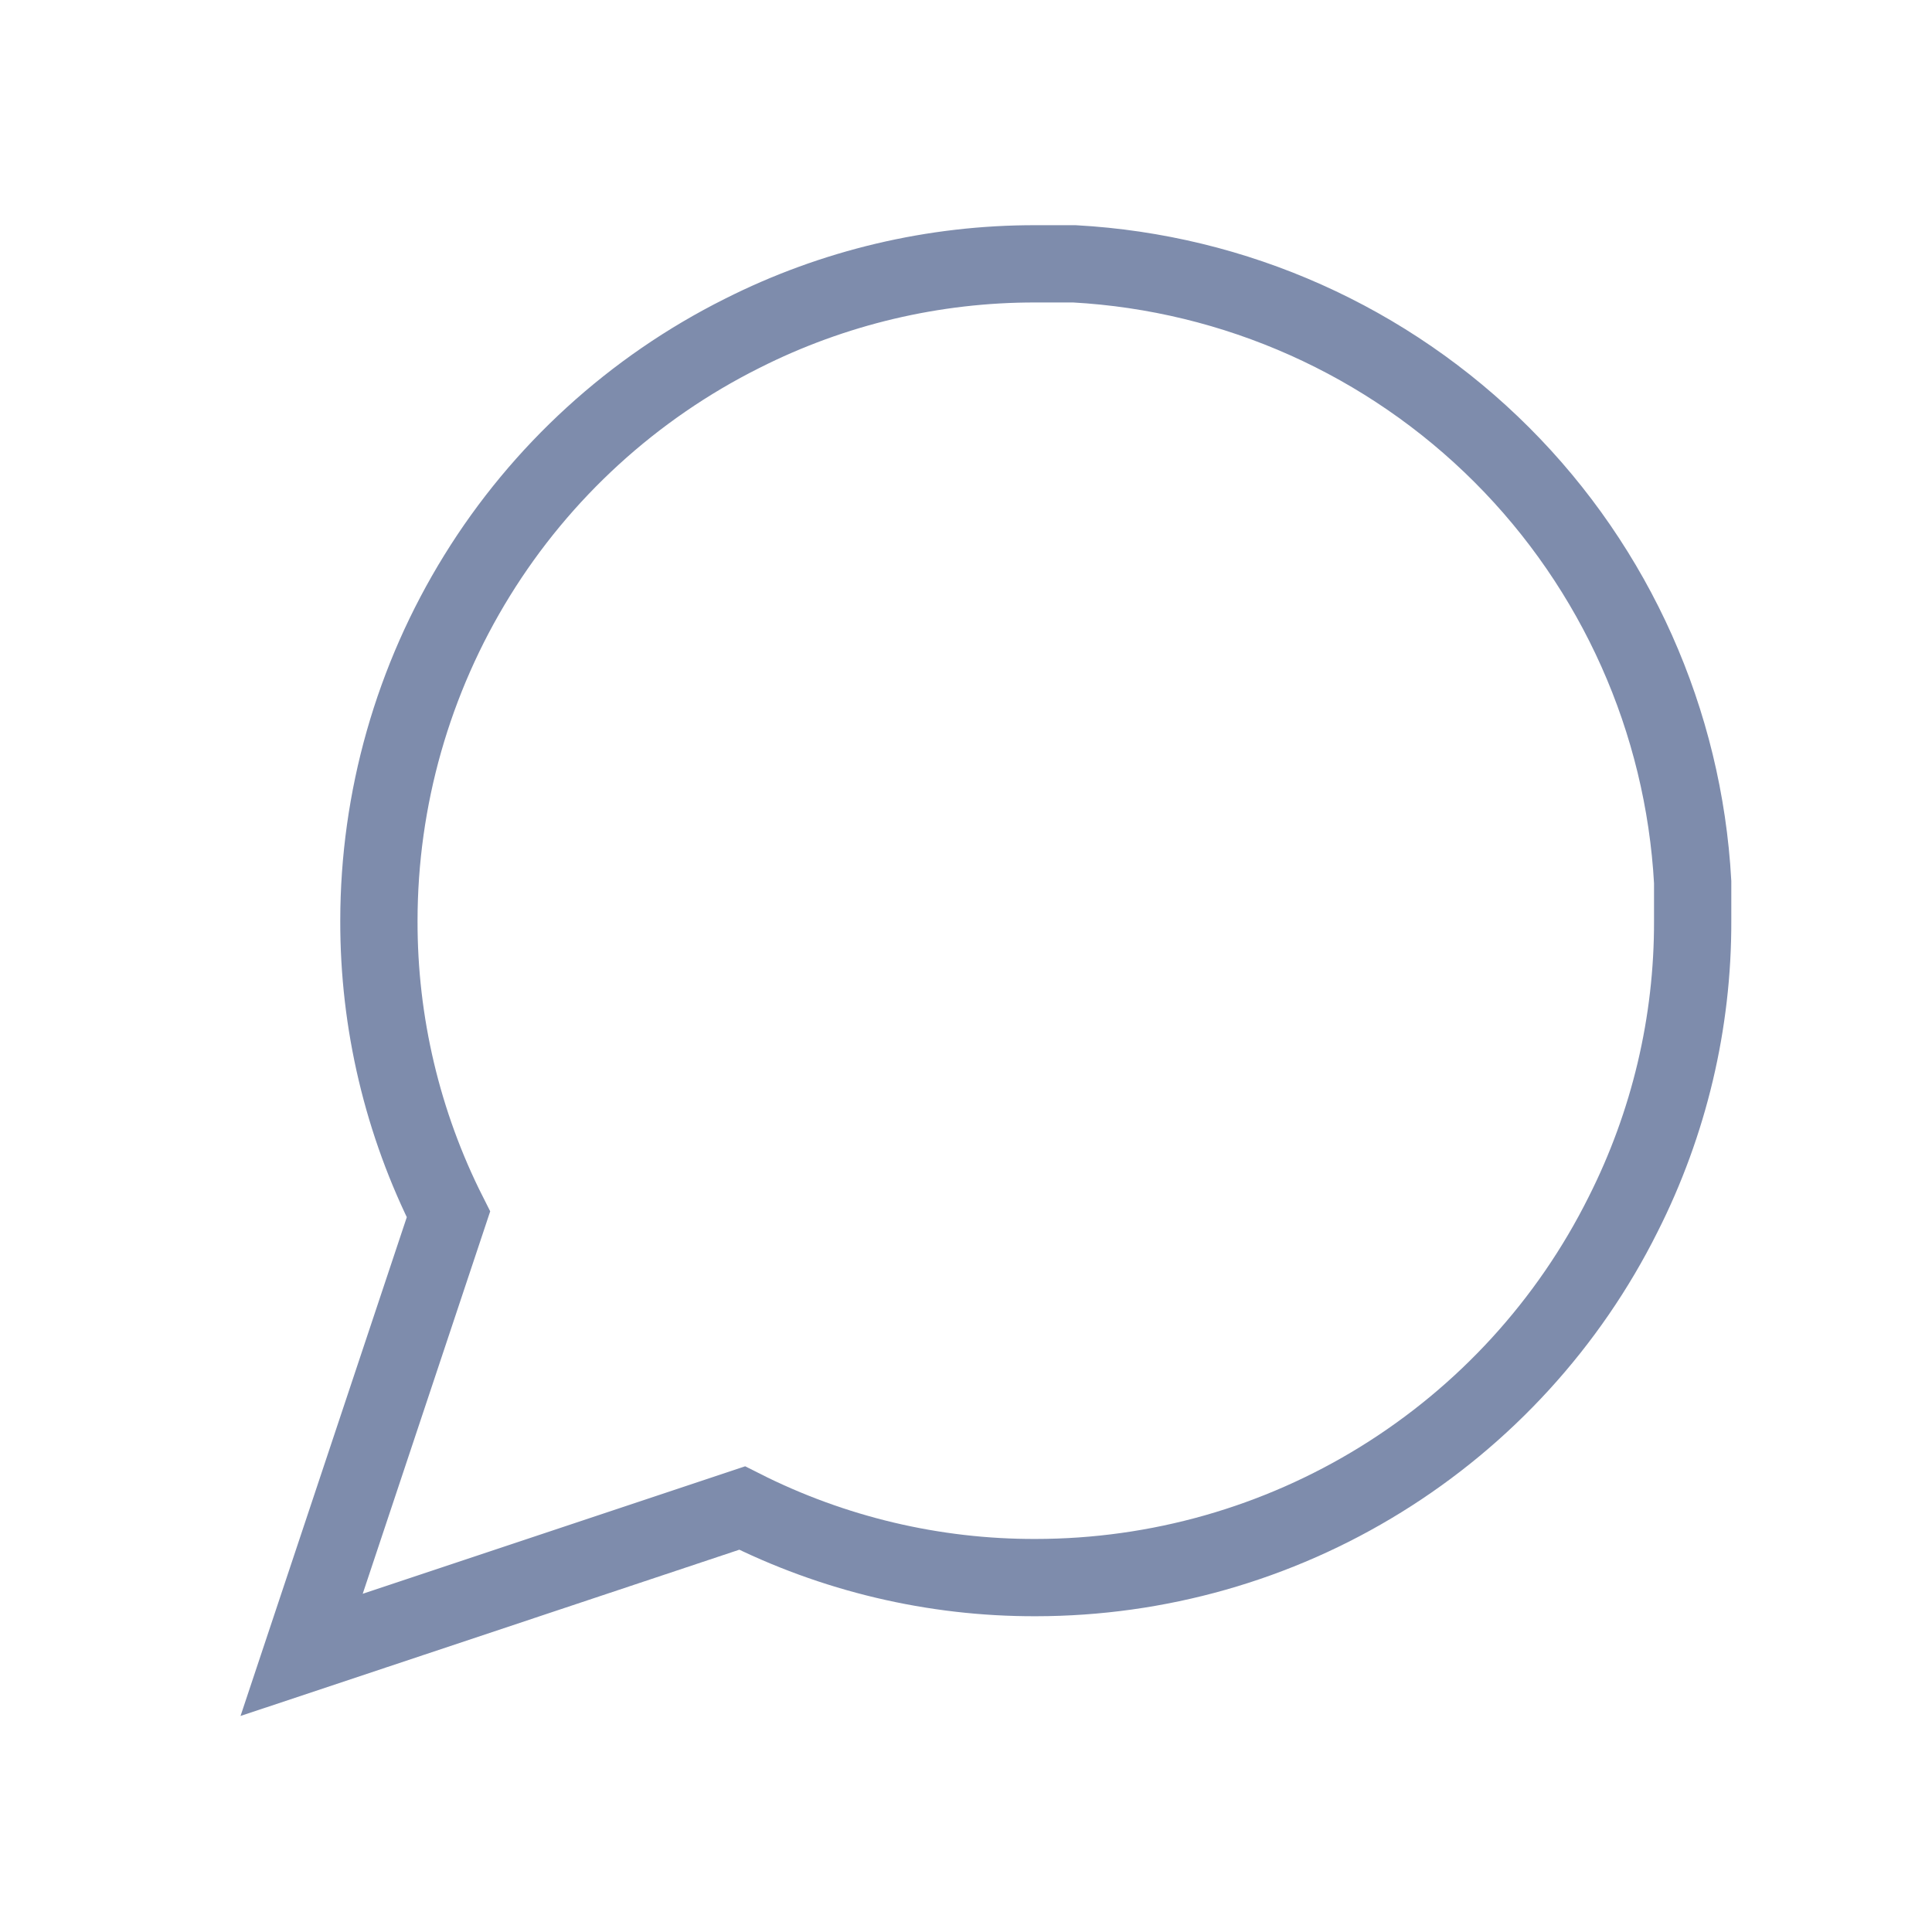
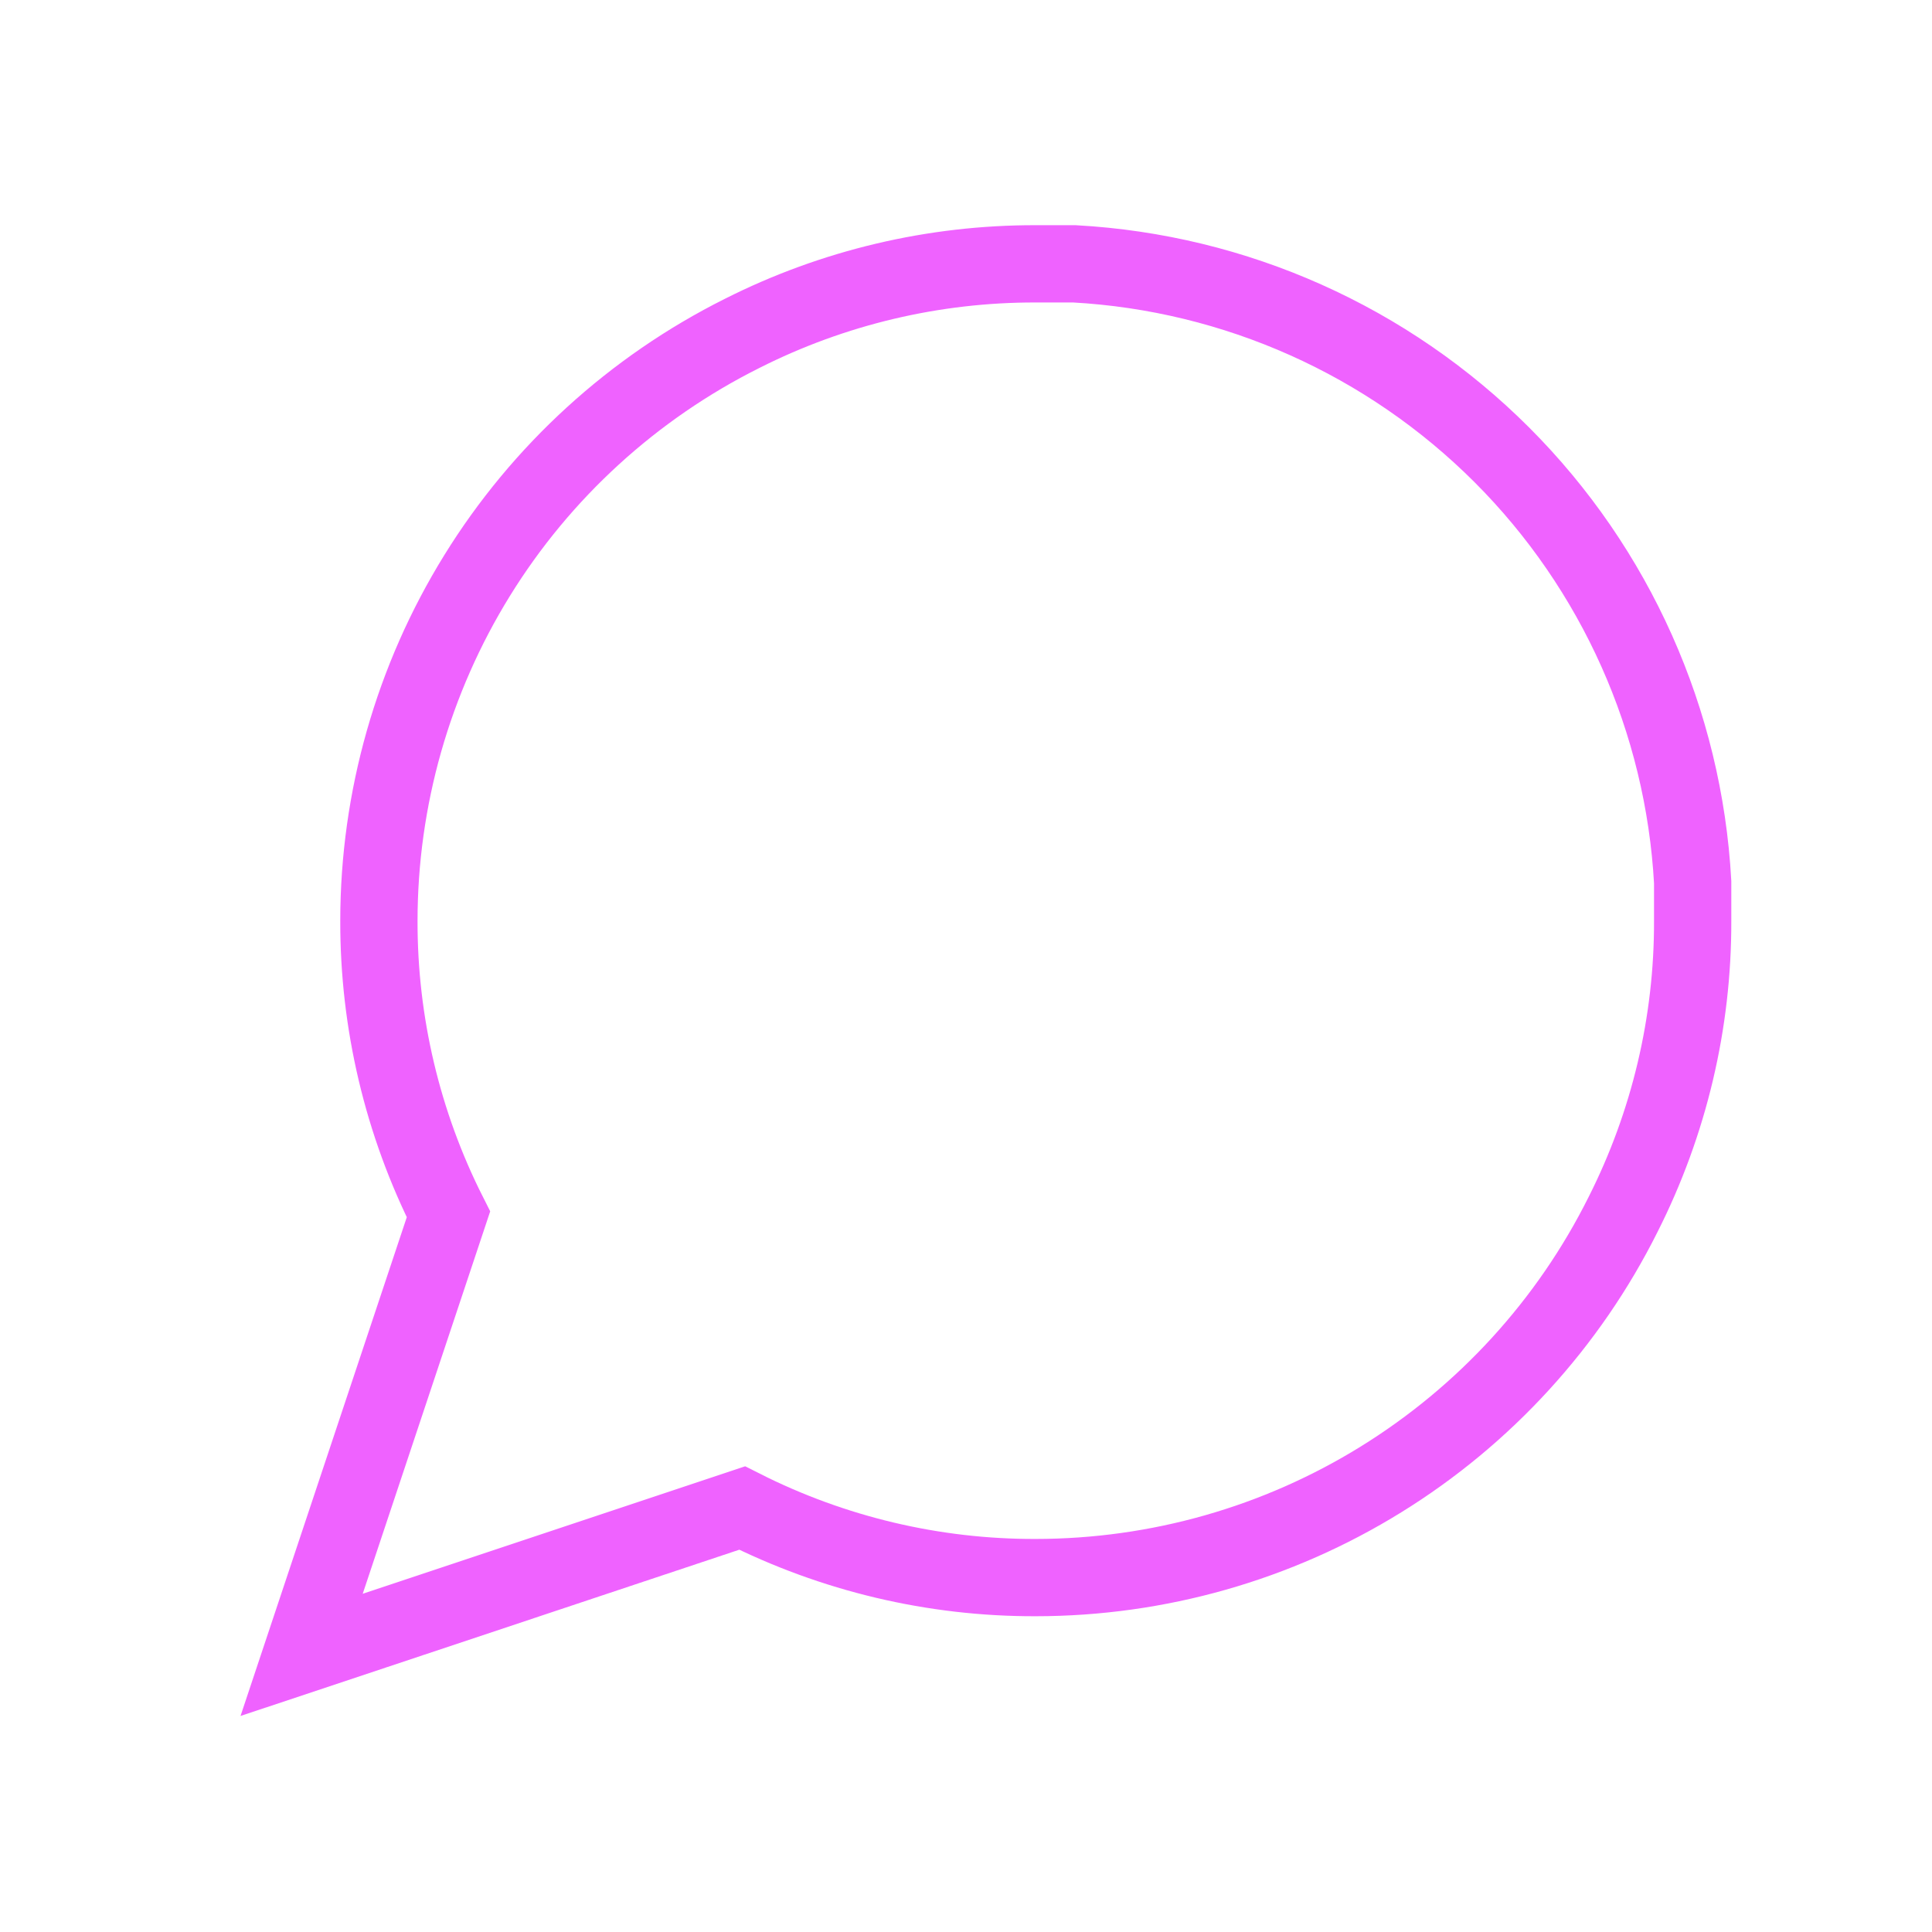
<svg xmlns="http://www.w3.org/2000/svg" className="icon me-3" width="25" height="25" viewBox="0 0 25 25" fill="none">
-   <path d="M21.903 11.914C21.907 13.234 21.598 14.536 21.003 15.714C20.298 17.126 19.213 18.313 17.871 19.143C16.529 19.974 14.982 20.413 13.403 20.414C12.084 20.418 10.781 20.109 9.603 19.514L3.903 21.414L5.803 15.714C5.208 14.536 4.9 13.234 4.903 11.914C4.904 10.336 5.344 8.789 6.174 7.447C7.004 6.104 8.192 5.02 9.603 4.314C10.781 3.719 12.084 3.411 13.403 3.414H13.903C15.988 3.529 17.956 4.409 19.433 5.885C20.909 7.361 21.788 9.33 21.903 11.414V11.914Z" stroke="#7E8CAC" strokeWidth="2" strokeLinecap="round" strokeLinejoin="round" />
+   <path d="M21.903 11.914C21.907 13.234 21.598 14.536 21.003 15.714C20.298 17.126 19.213 18.313 17.871 19.143C16.529 19.974 14.982 20.413 13.403 20.414C12.084 20.418 10.781 20.109 9.603 19.514L3.903 21.414L5.803 15.714C5.208 14.536 4.9 13.234 4.903 11.914C4.904 10.336 5.344 8.789 6.174 7.447C7.004 6.104 8.192 5.02 9.603 4.314C10.781 3.719 12.084 3.411 13.403 3.414H13.903C15.988 3.529 17.956 4.409 19.433 5.885C20.909 7.361 21.788 9.33 21.903 11.414V11.914Z" stroke="#EF62FF" strokeWidth="2" strokeLinecap="round" strokeLinejoin="round" />
</svg>
